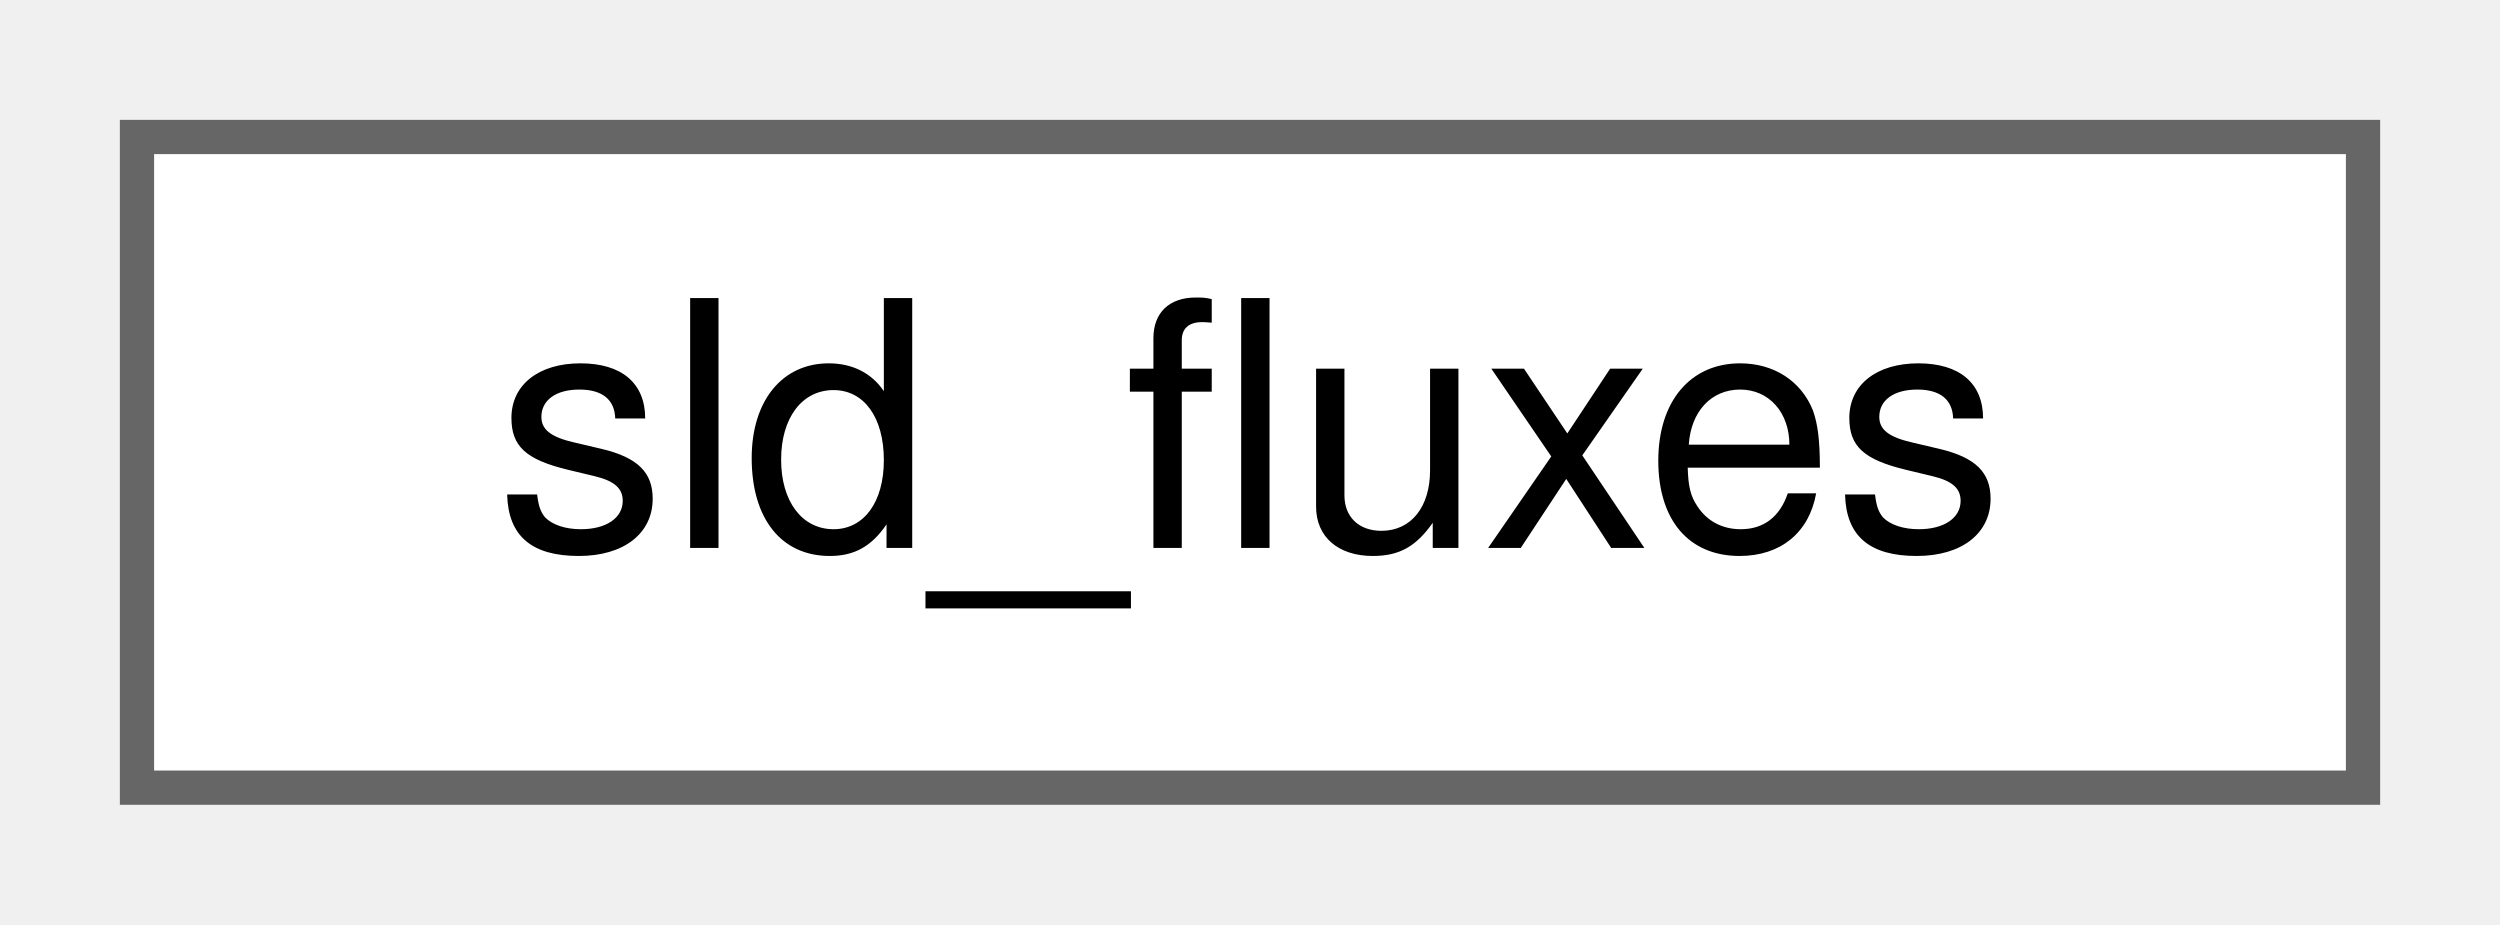
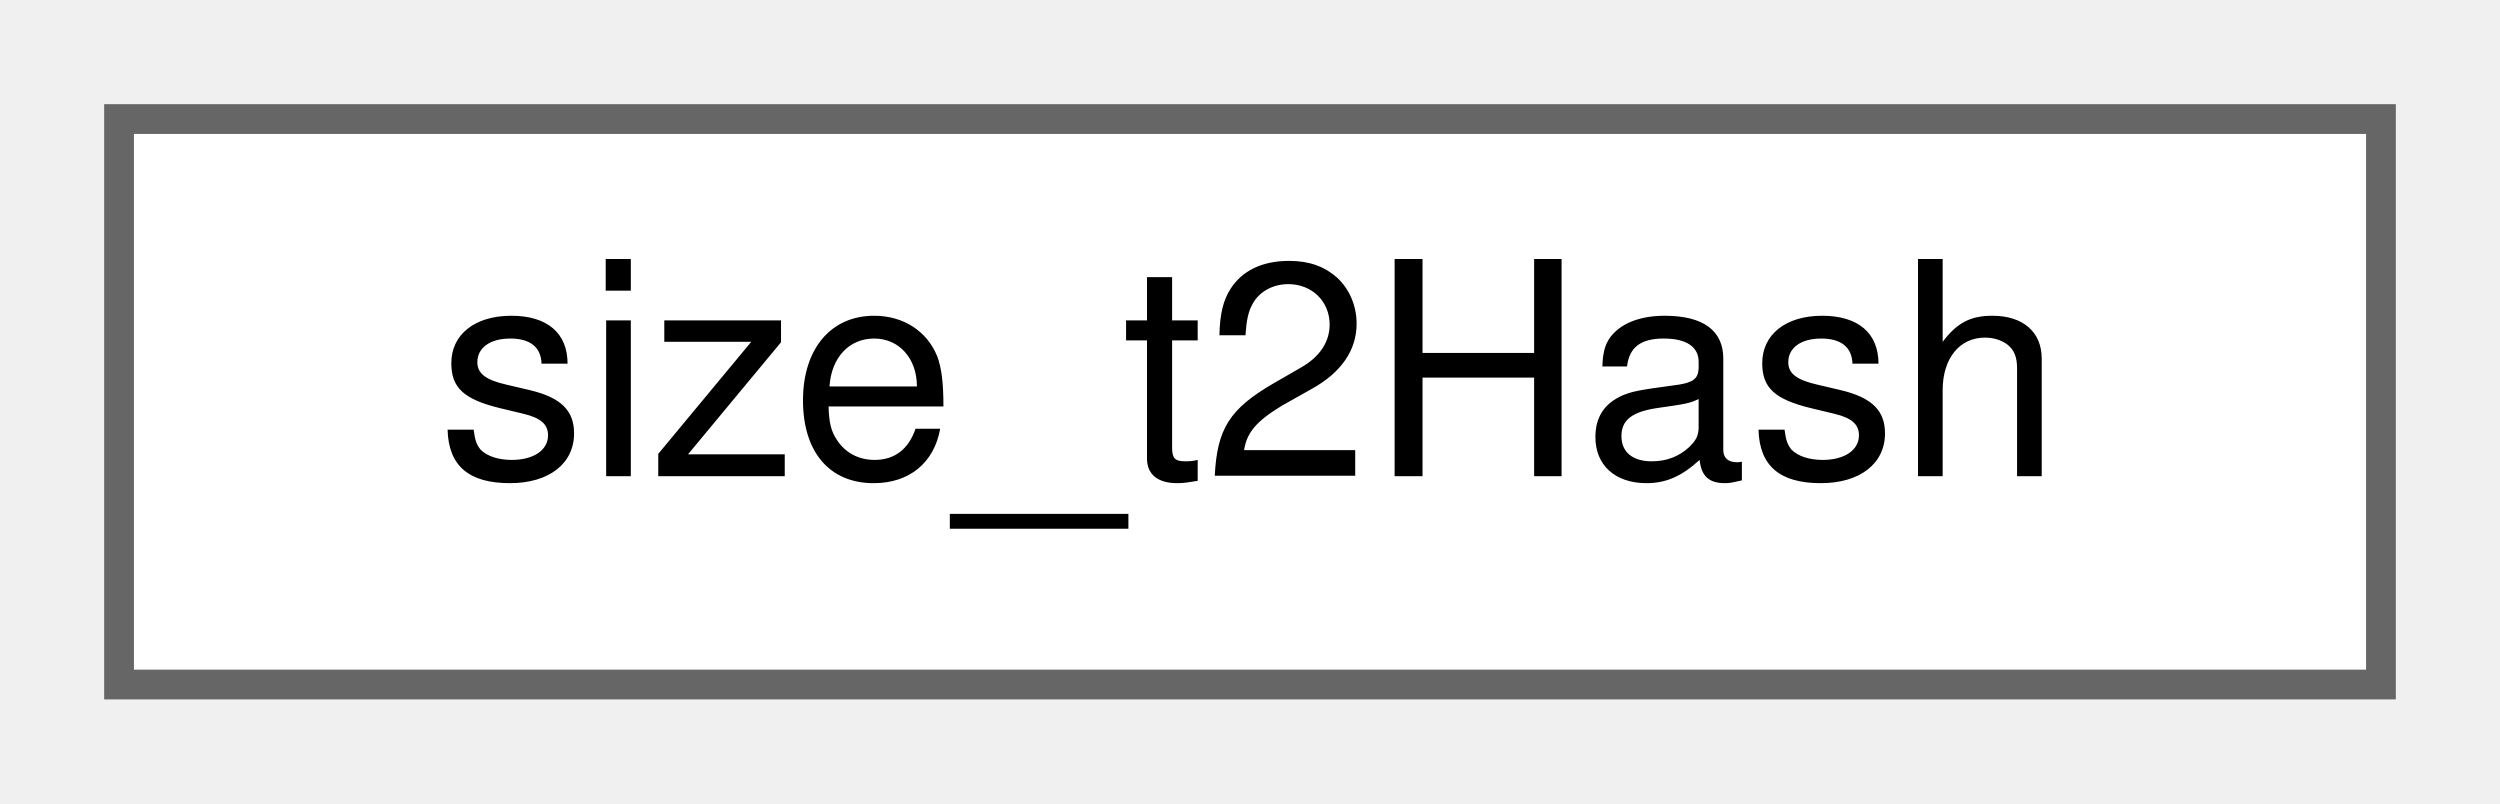
- <svg xmlns="http://www.w3.org/2000/svg" xmlns:xlink="http://www.w3.org/1999/xlink" width="73pt" height="27pt" viewBox="0.00 0.00 73.00 27.00">
+ <svg xmlns="http://www.w3.org/2000/svg" xmlns:xlink="http://www.w3.org/1999/xlink" width="84pt" height="27pt" viewBox="0.00 0.00 84.00 27.00">
  <g id="graph0" class="graph" transform="scale(1 1) rotate(0) translate(4 23)">
    <g id="Node000000" class="node">
      <g id="a_Node000000">
-         <a xlink:href="structsld__fluxes.html" target="_top" xlink:title=" ">
-           <polygon fill="white" stroke="#666666" points="65,-19 0,-19 0,0 65,0 65,-19" />
-           <text text-anchor="middle" x="32.5" y="-7" font-family="Helvetica,sans-Serif" font-size="10.00">sld_fluxes</text>
+         <a xlink:href="structsize__t2Hash.html" target="_top" xlink:title=" ">
+           <polygon fill="white" stroke="#666666" points="76,-19 0,-19 0,0 76,0 76,-19" />
+           <text text-anchor="middle" x="38" y="-7" font-family="Helvetica,sans-Serif" font-size="10.00">size_t2Hash</text>
        </a>
      </g>
    </g>
  </g>
</svg>
